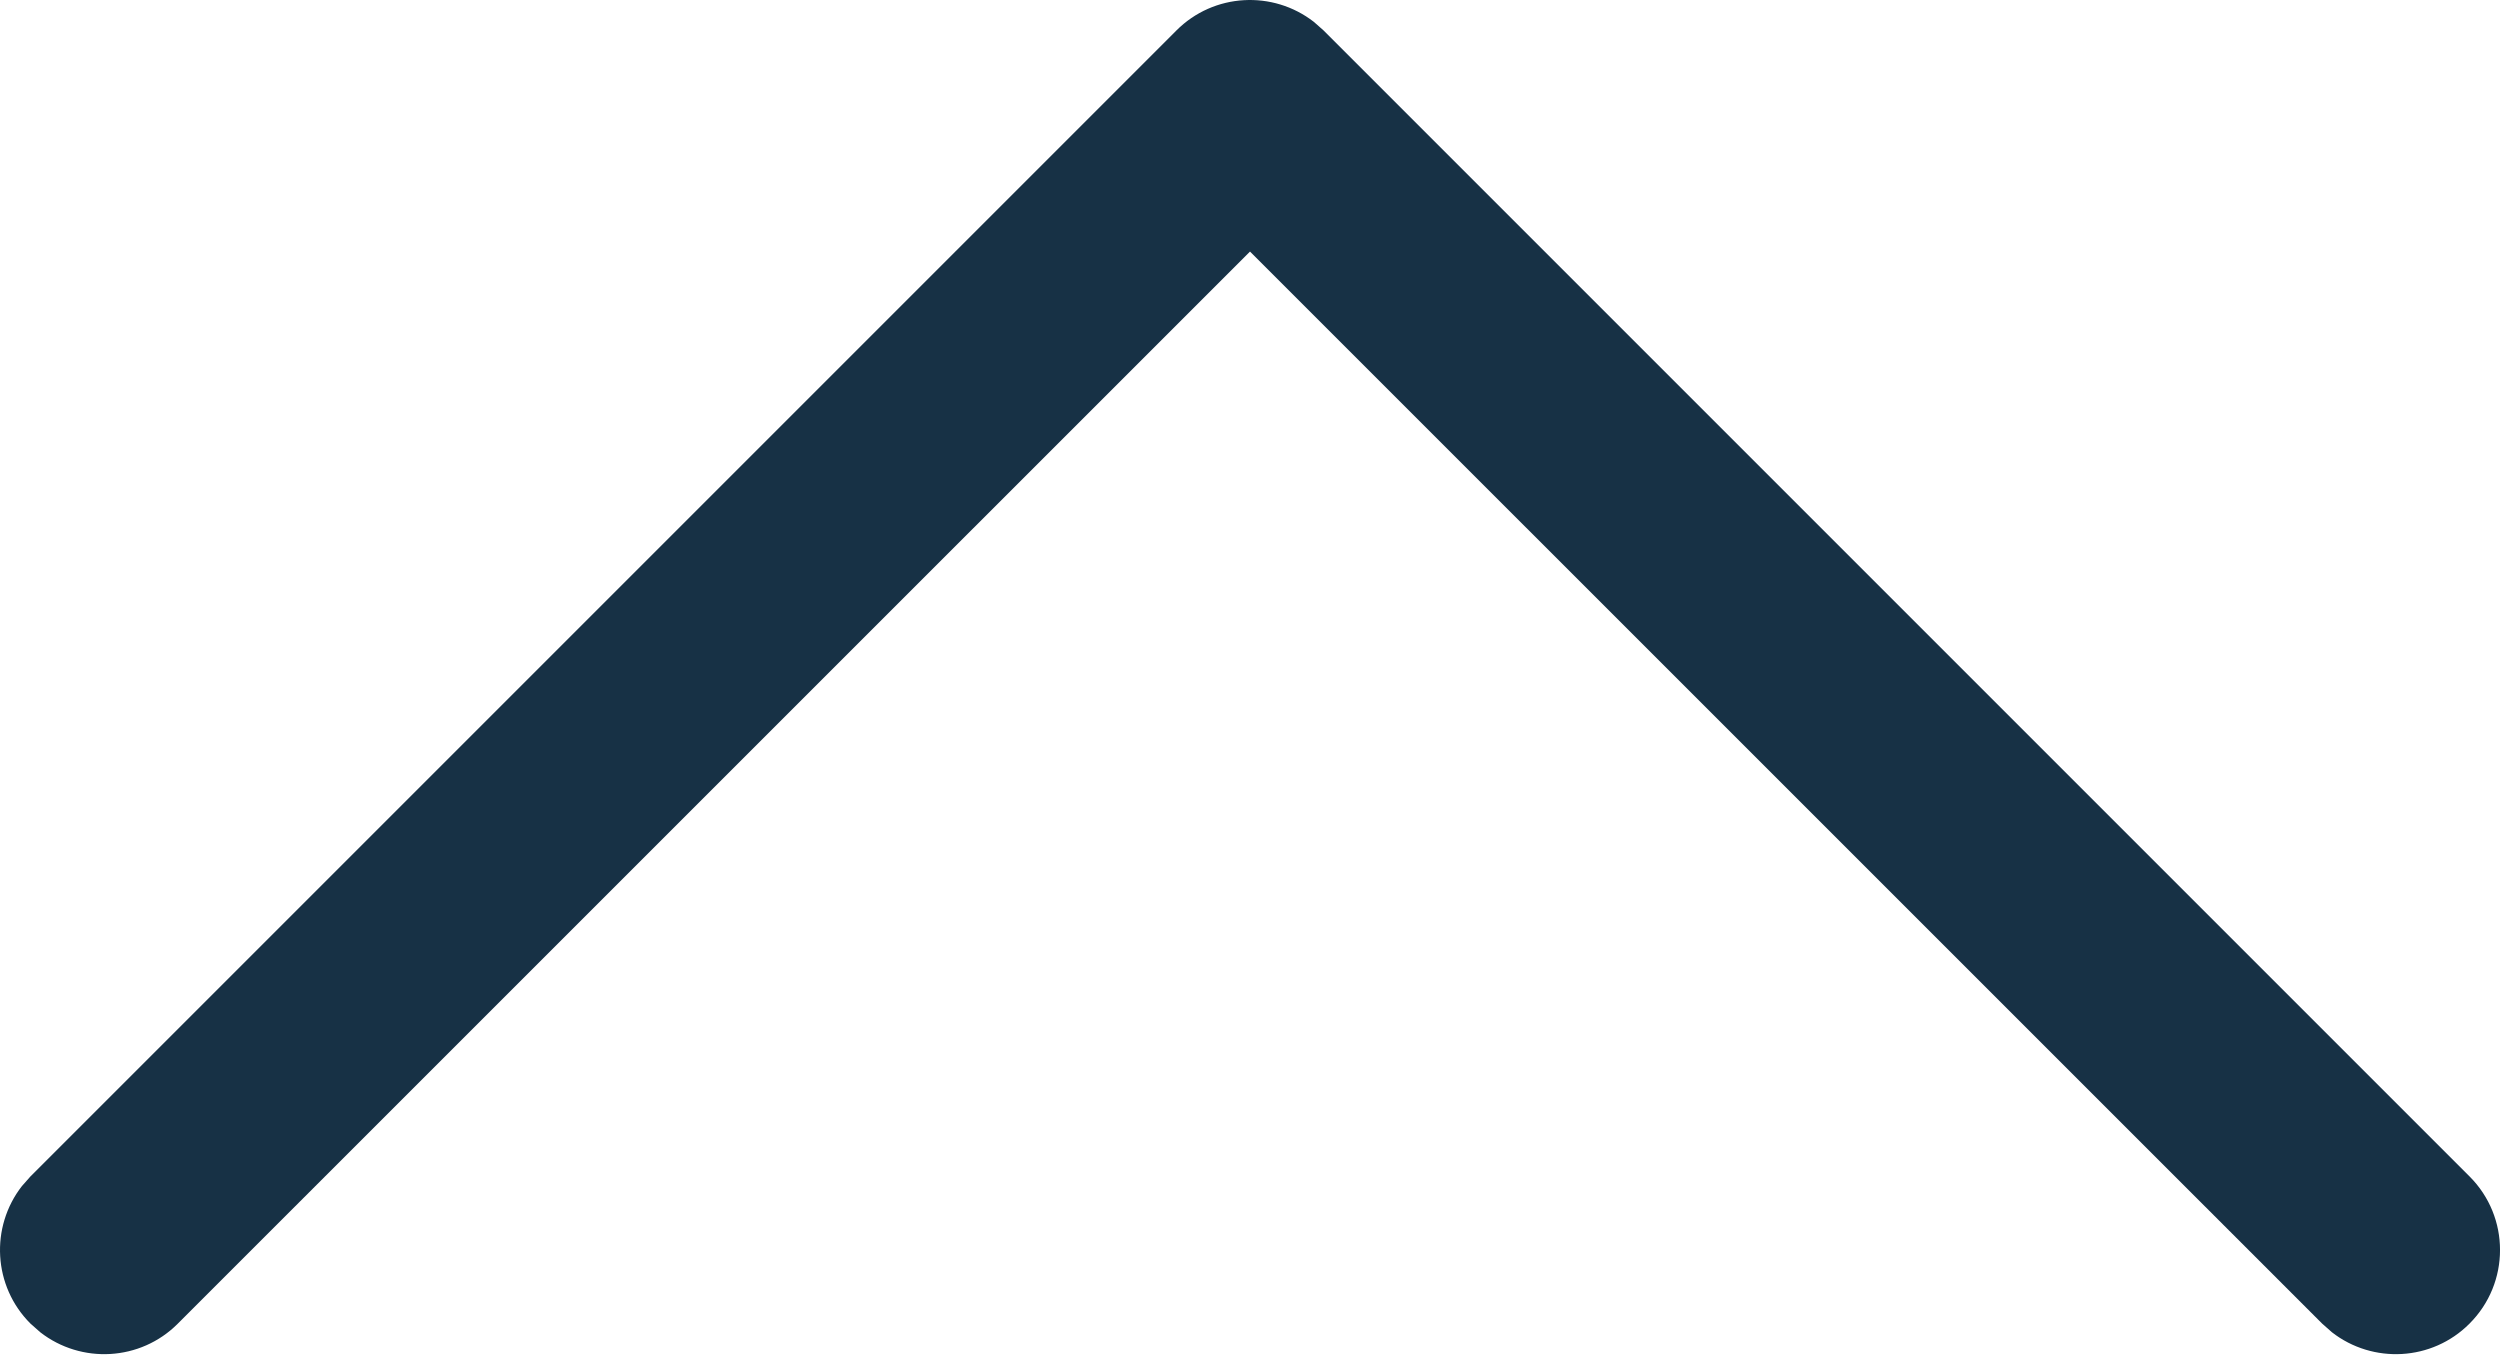
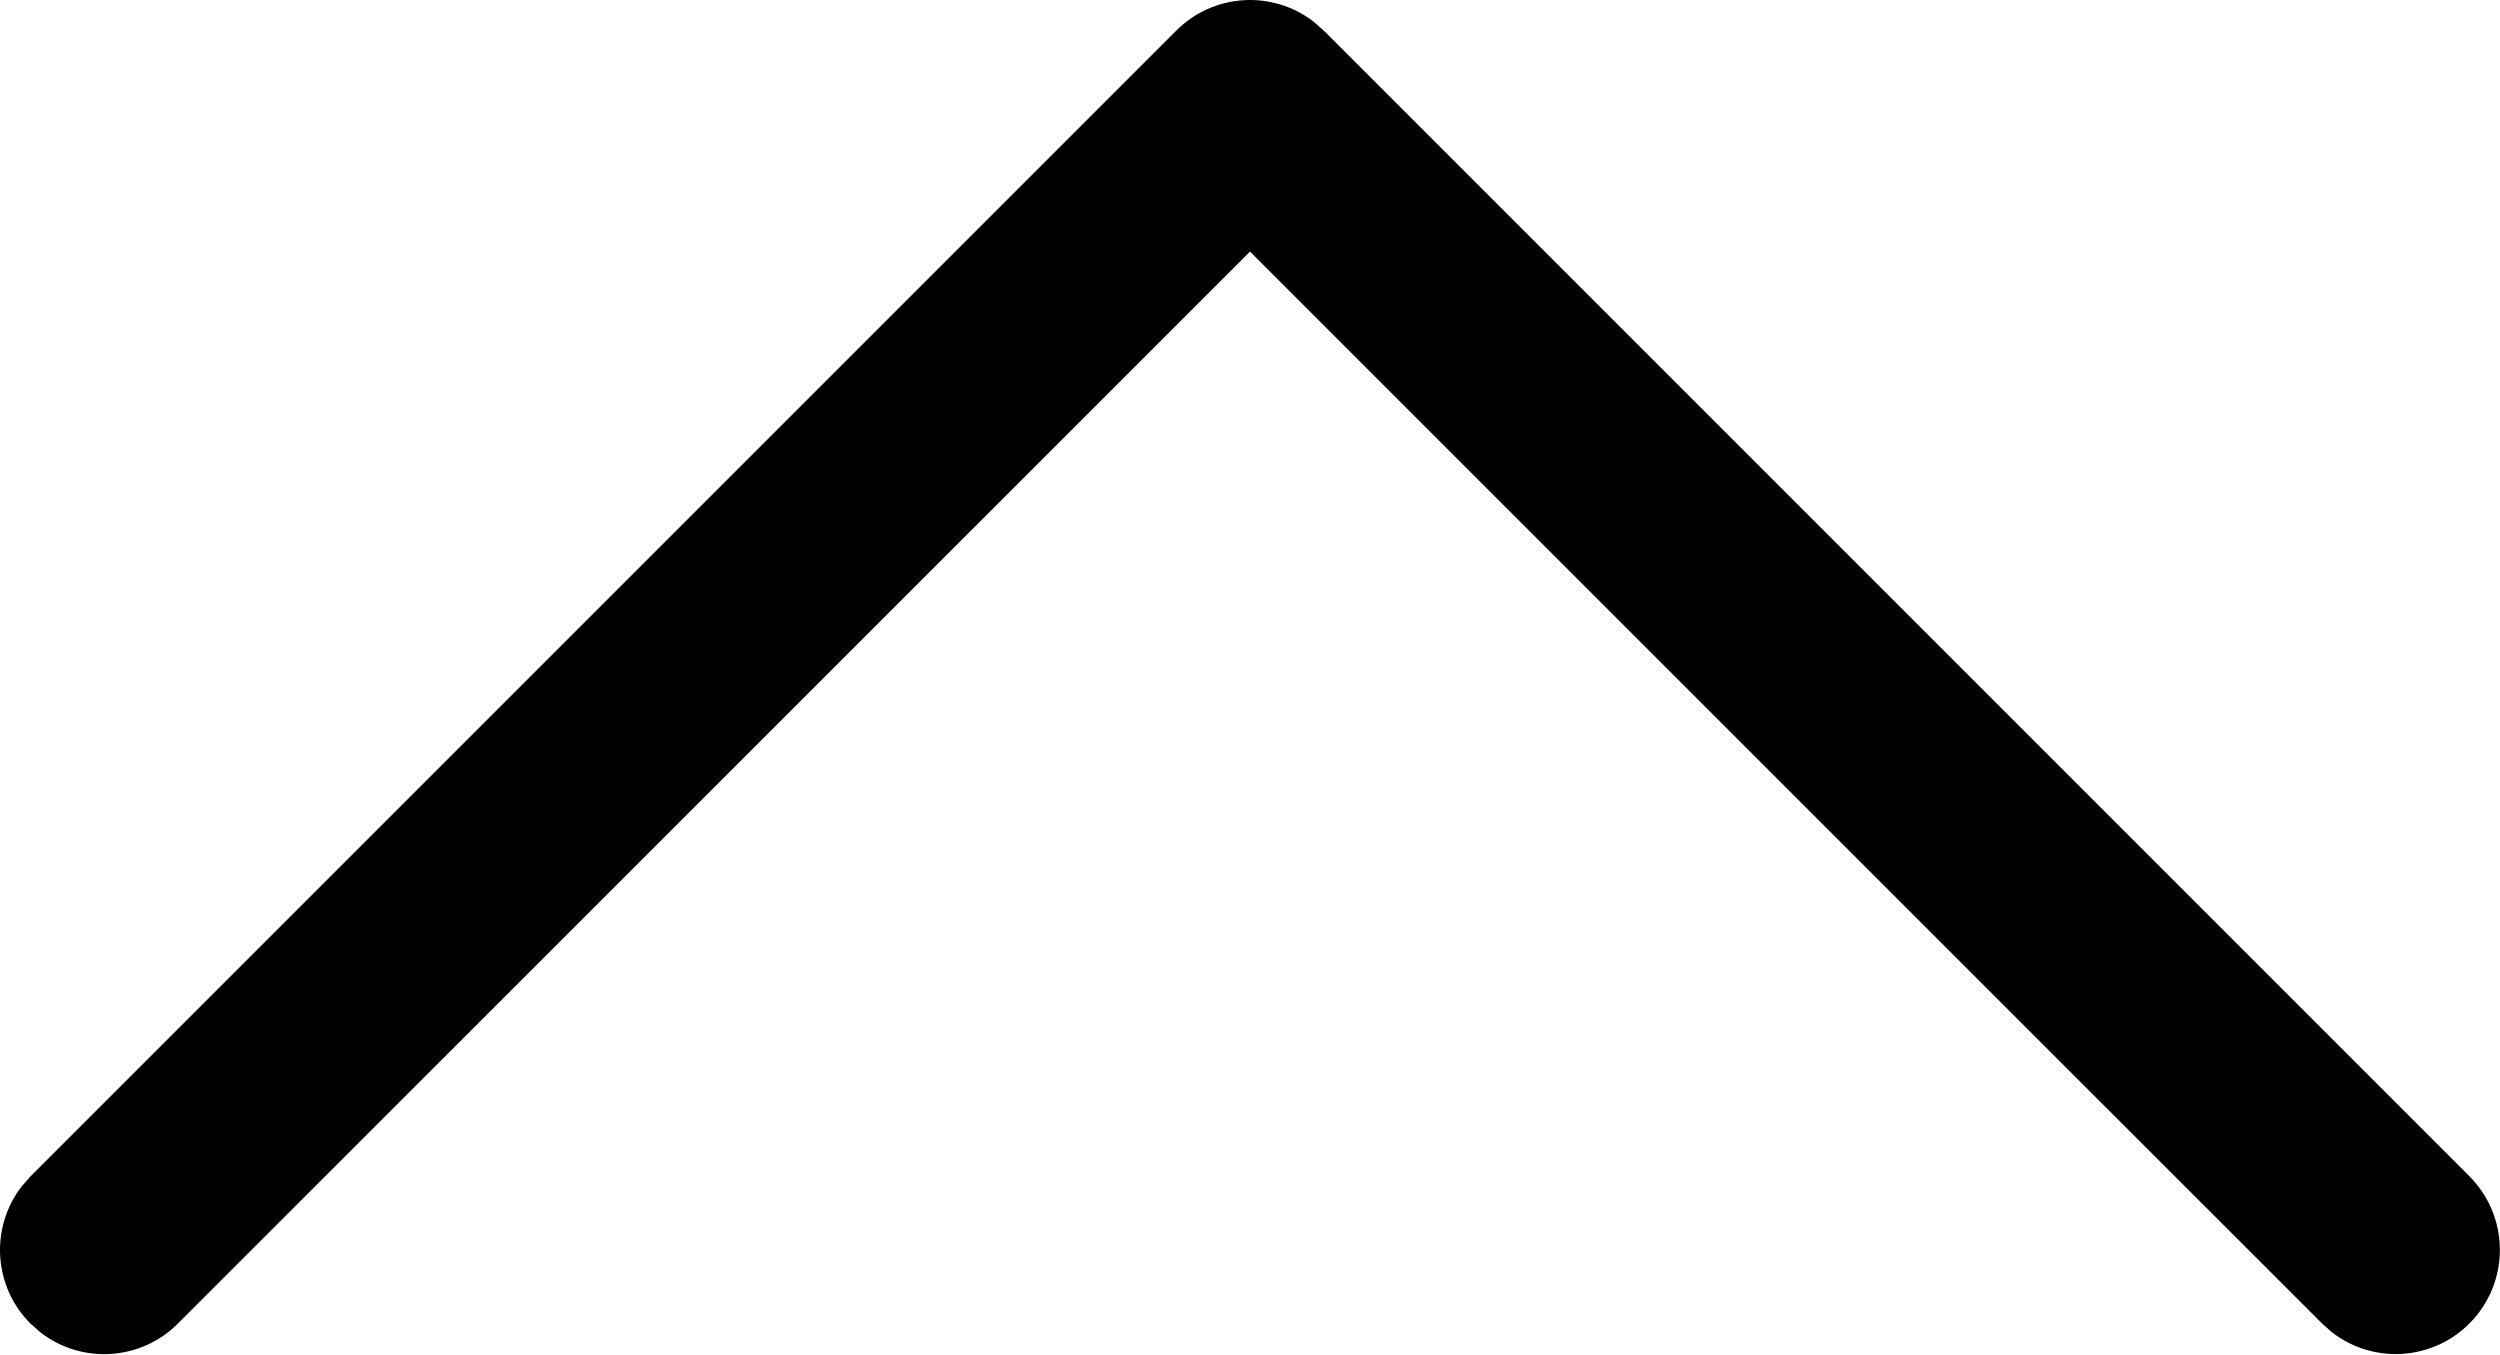
- <svg xmlns="http://www.w3.org/2000/svg" width="24px" height="13px" viewBox="0 0 24 13" version="1.1">
-   <g id="Iconography" stroke="none" stroke-width="1" fill="none" fill-rule="evenodd">
-     <g transform="translate(-192, -378)" fill="#173145" id="Group">
-       <g transform="translate(192, 373)" id="Path">
-         <path d="M11.293,5.293 C11.653,4.932 12.221,4.905 12.613,5.21 L12.707,5.293 L23.707,16.293 C24.098,16.683 24.098,17.317 23.707,17.707 C23.347,18.068 22.779,18.095 22.387,17.79 L22.293,17.707 L12,7.415 L1.707,17.707 C1.347,18.068 0.779,18.095 0.387,17.79 L0.293,17.707 C-0.068,17.347 -0.095,16.779 0.21,16.387 L0.293,16.293 L11.293,5.293 Z" />
-       </g>
-     </g>
-   </g>
+ <svg xmlns="http://www.w3.org/2000/svg" width="24" height="13">
+   <path d="M11.293.293a1 1 0 011.32-.083l.094.083 11 11a1 1 0 01-1.32 1.497l-.094-.083L12 2.415 1.707 12.707a1 1 0 01-1.32.083l-.094-.083a1 1 0 01-.083-1.32l.083-.094 11-11z" />
</svg>
